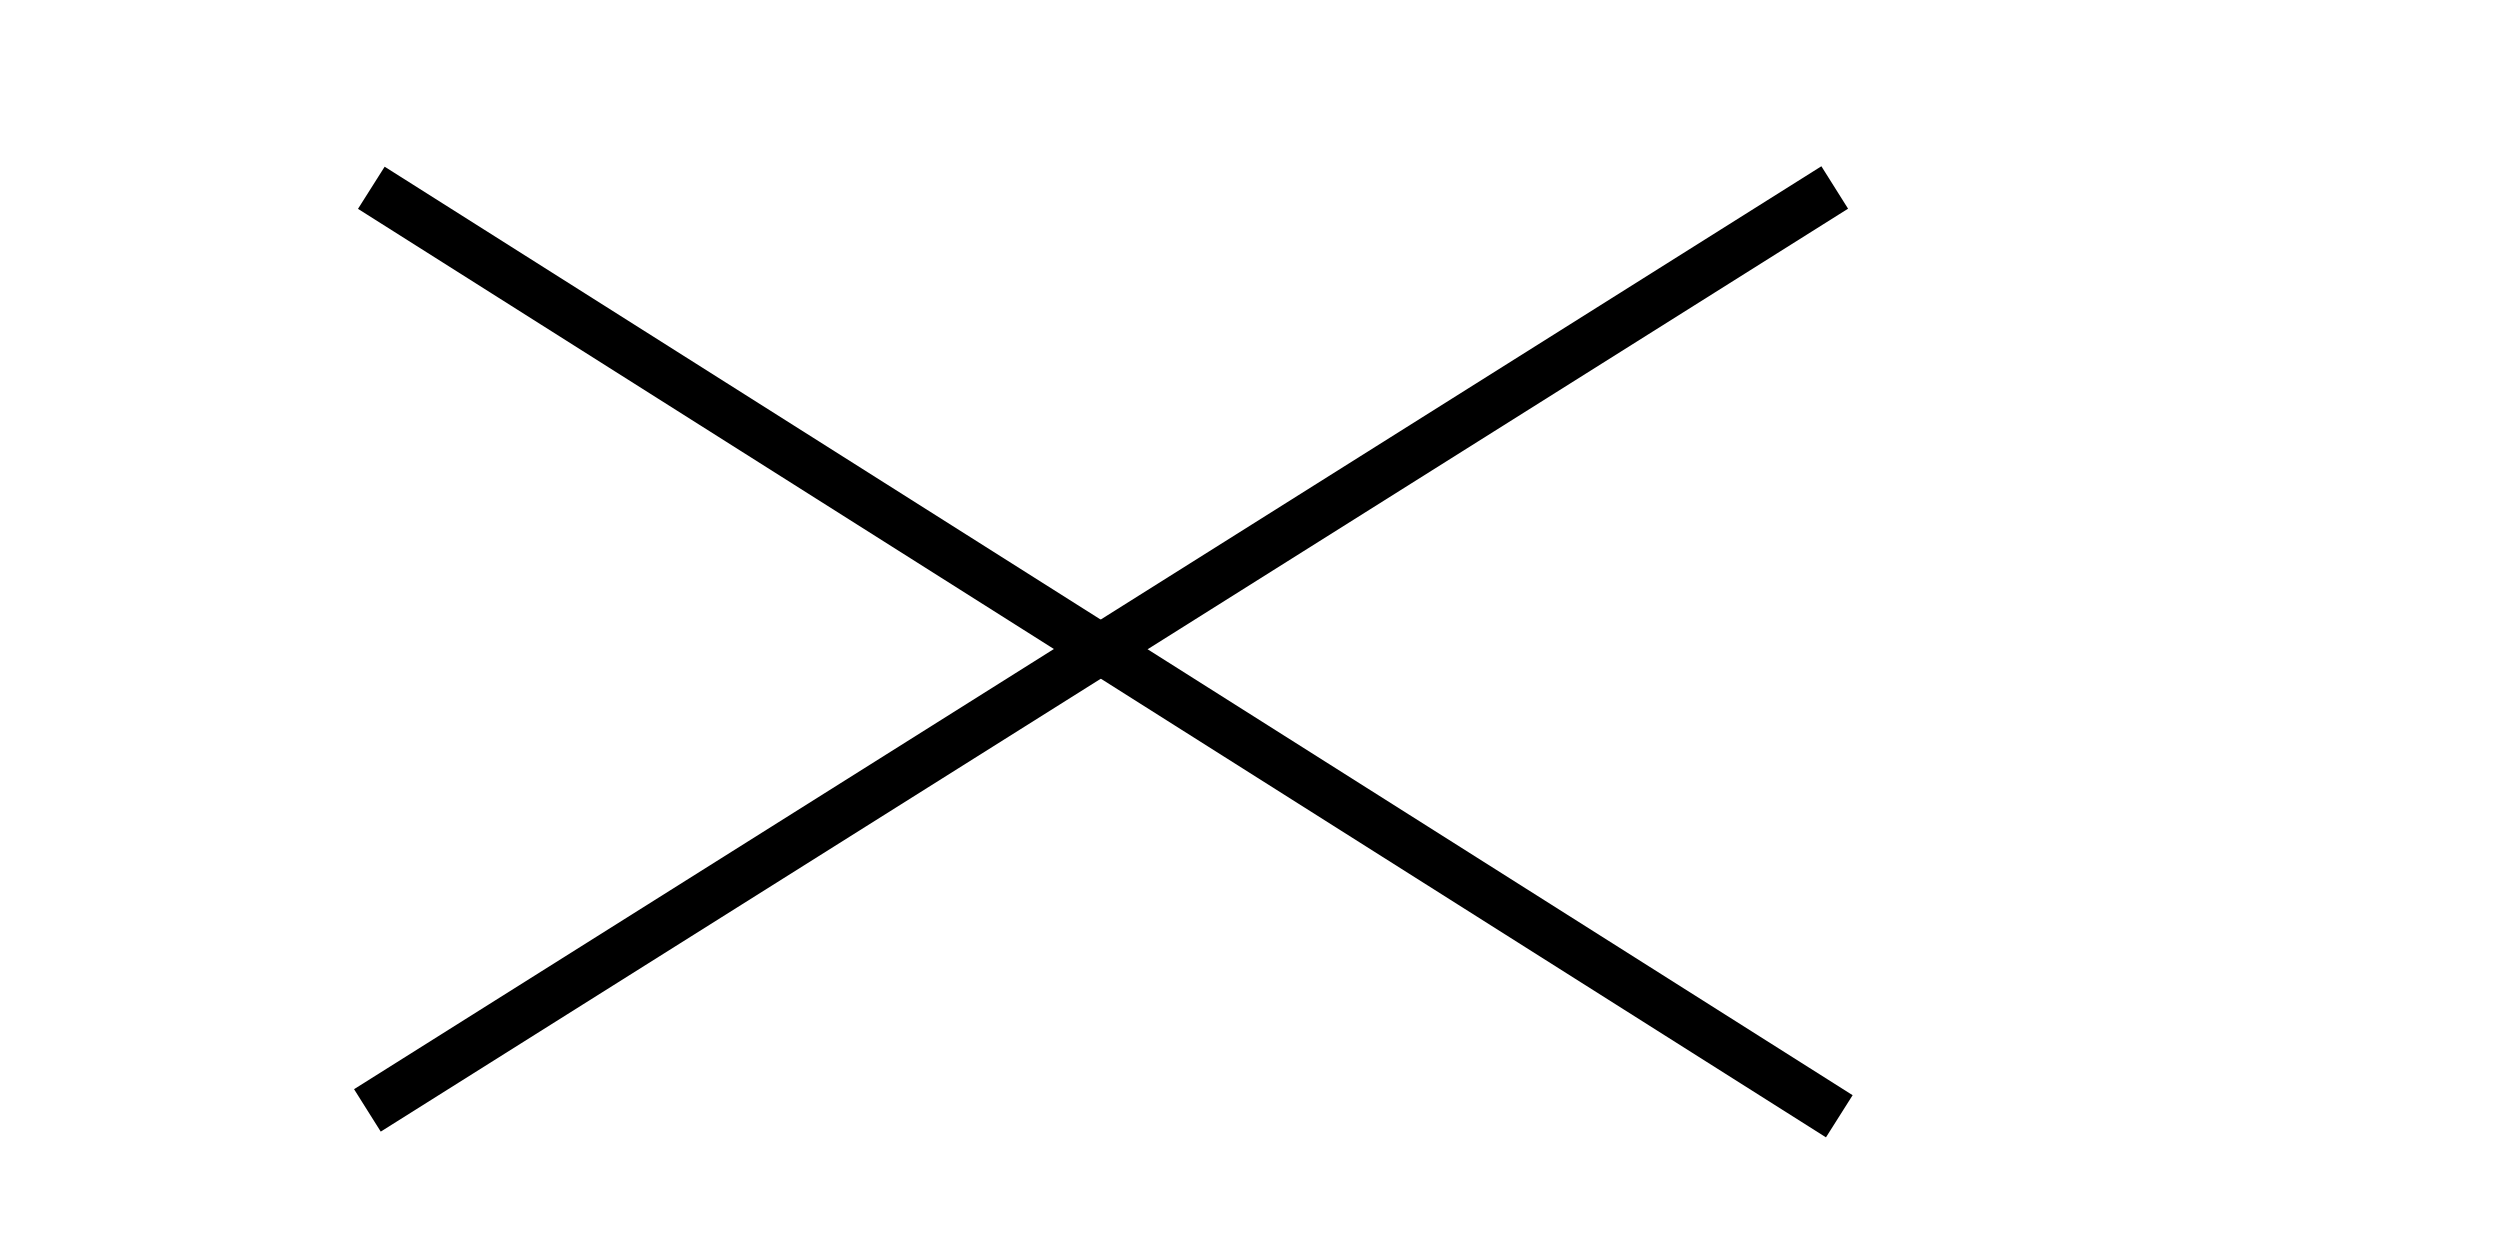
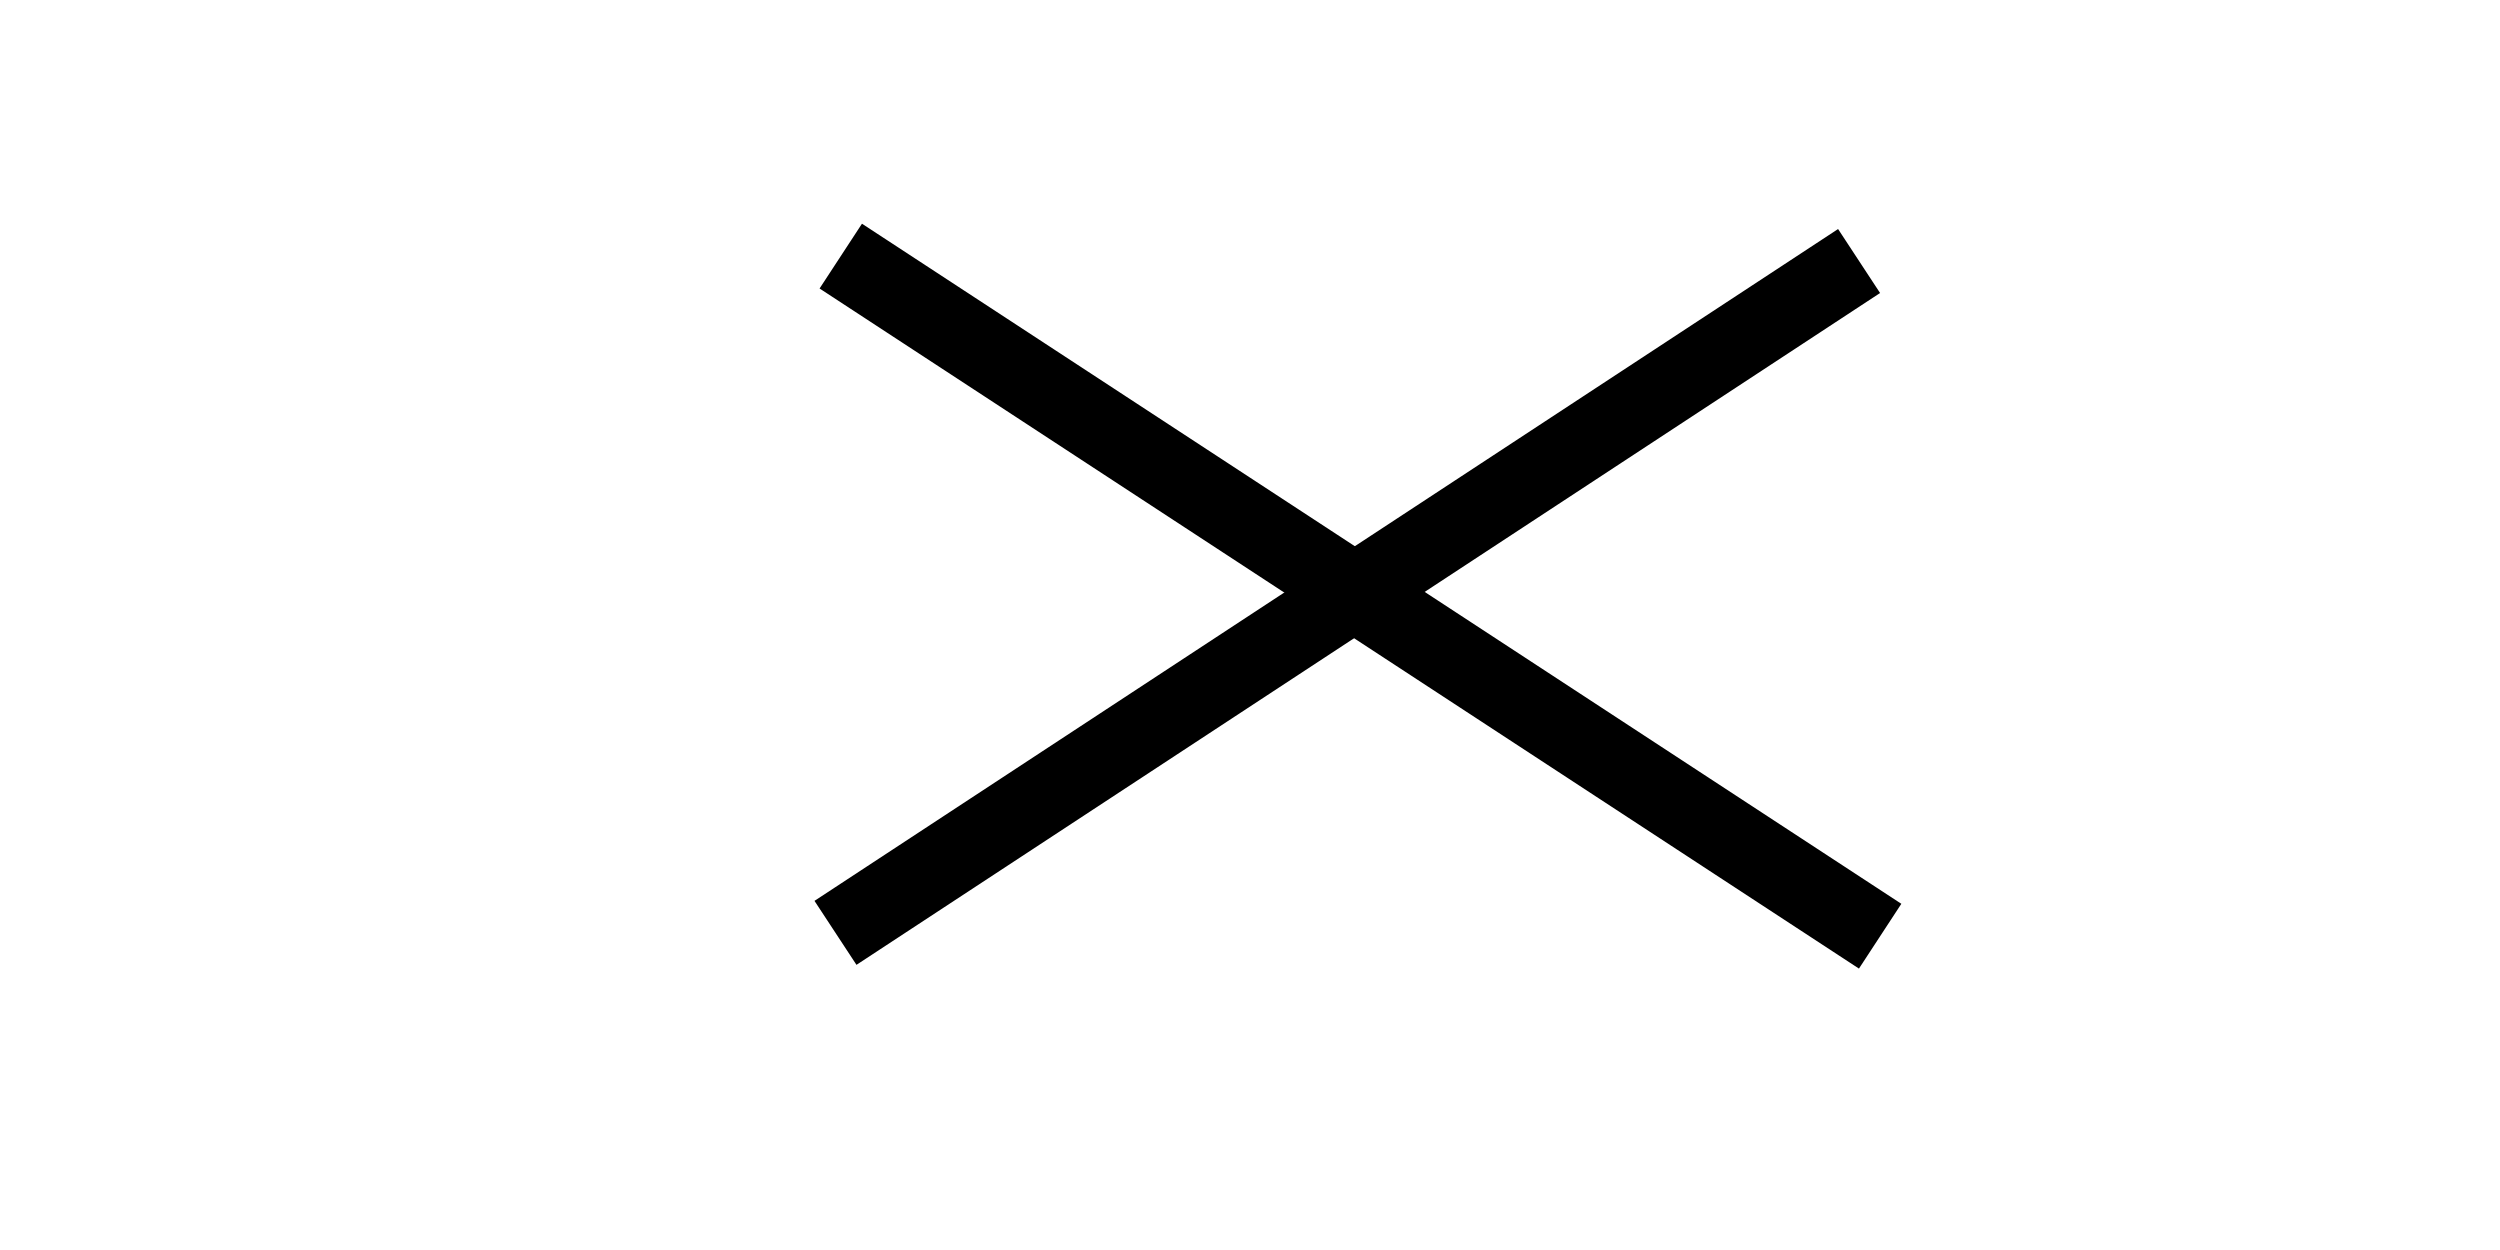
<svg xmlns="http://www.w3.org/2000/svg" width="100" height="50" version="1.1" id="svg69">
  <defs id="defs73" />
-   <path fill="none" stroke="#000000" stroke-width="2.005" d="M 73.389,7.499 14.696,44.416" id="path65" />
-   <path fill="none" stroke="#000000" stroke-width="1.995" d="M 73.572,44.651 14.853,7.511" id="path65-3" />
+   <path fill="none" stroke="#000000" stroke-width="3.097" d="m 75.206,37.448 v 0 L 33.631,10.244 v 0" id="path65-3" />
+   <path fill="none" stroke="#000000" stroke-width="3.061" d="m 74.363,10.441 v 0 L 33.419,37.314 v 0" id="path65-3-6" />
</svg>
